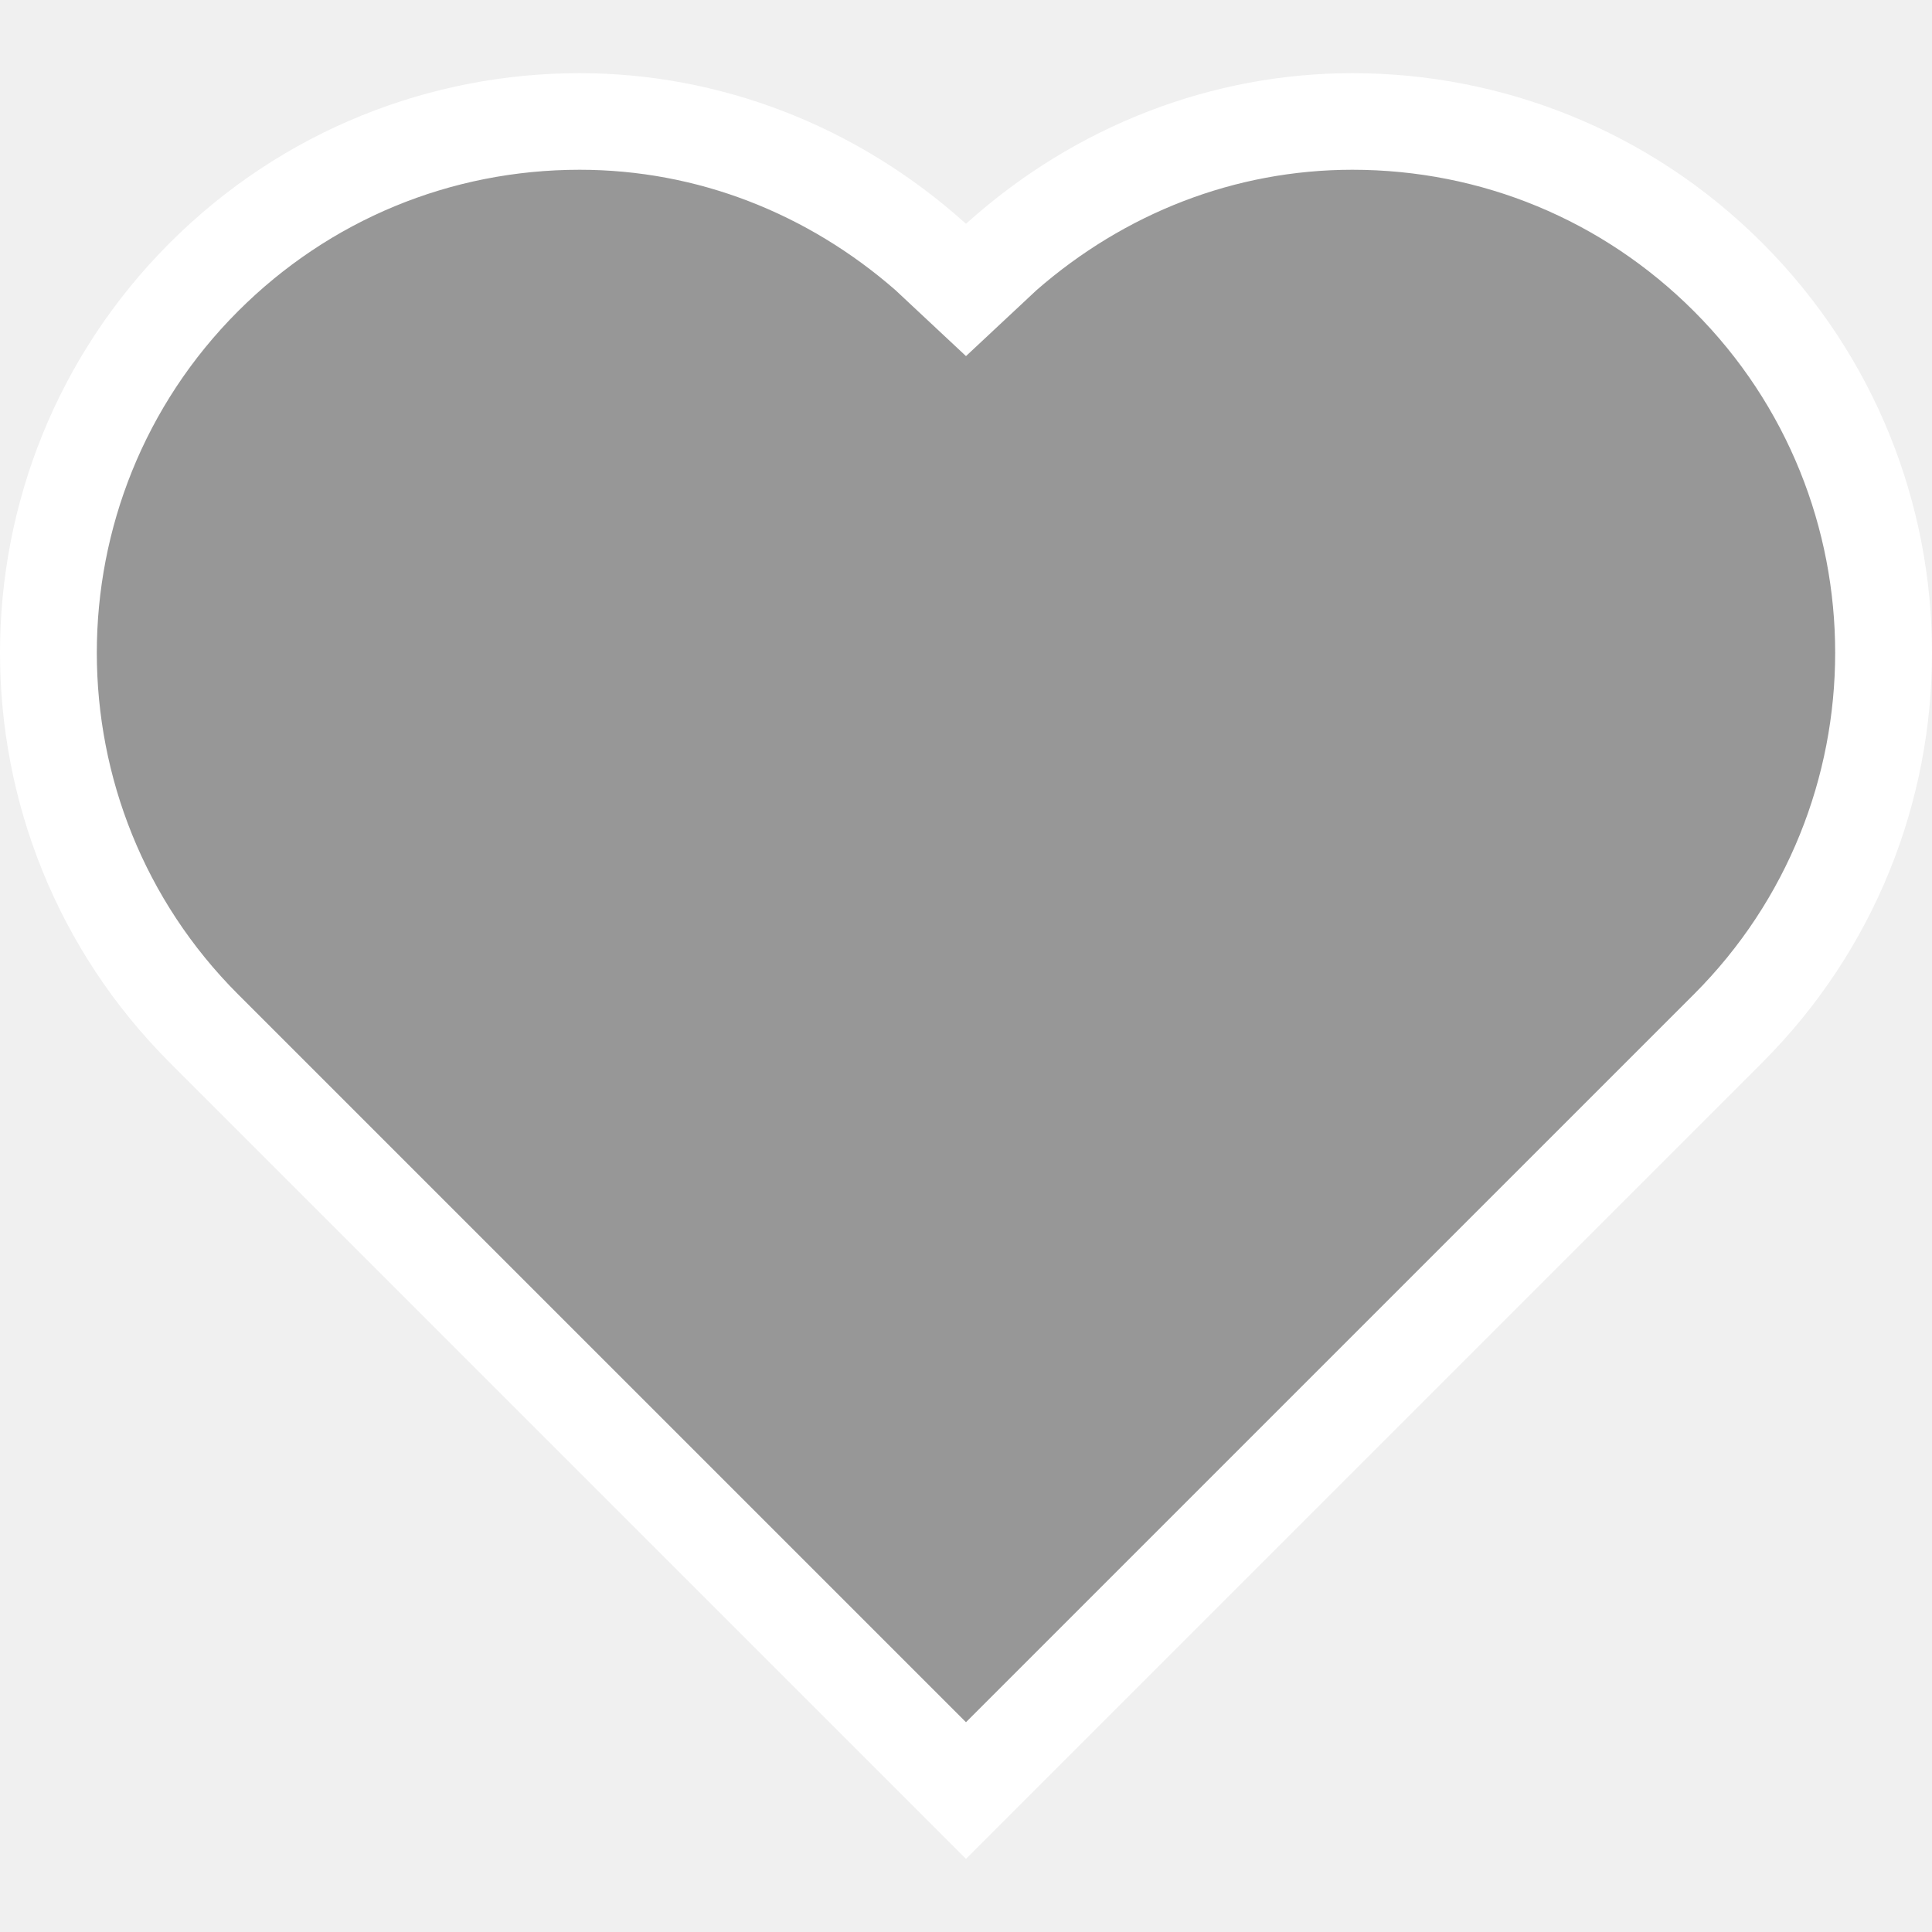
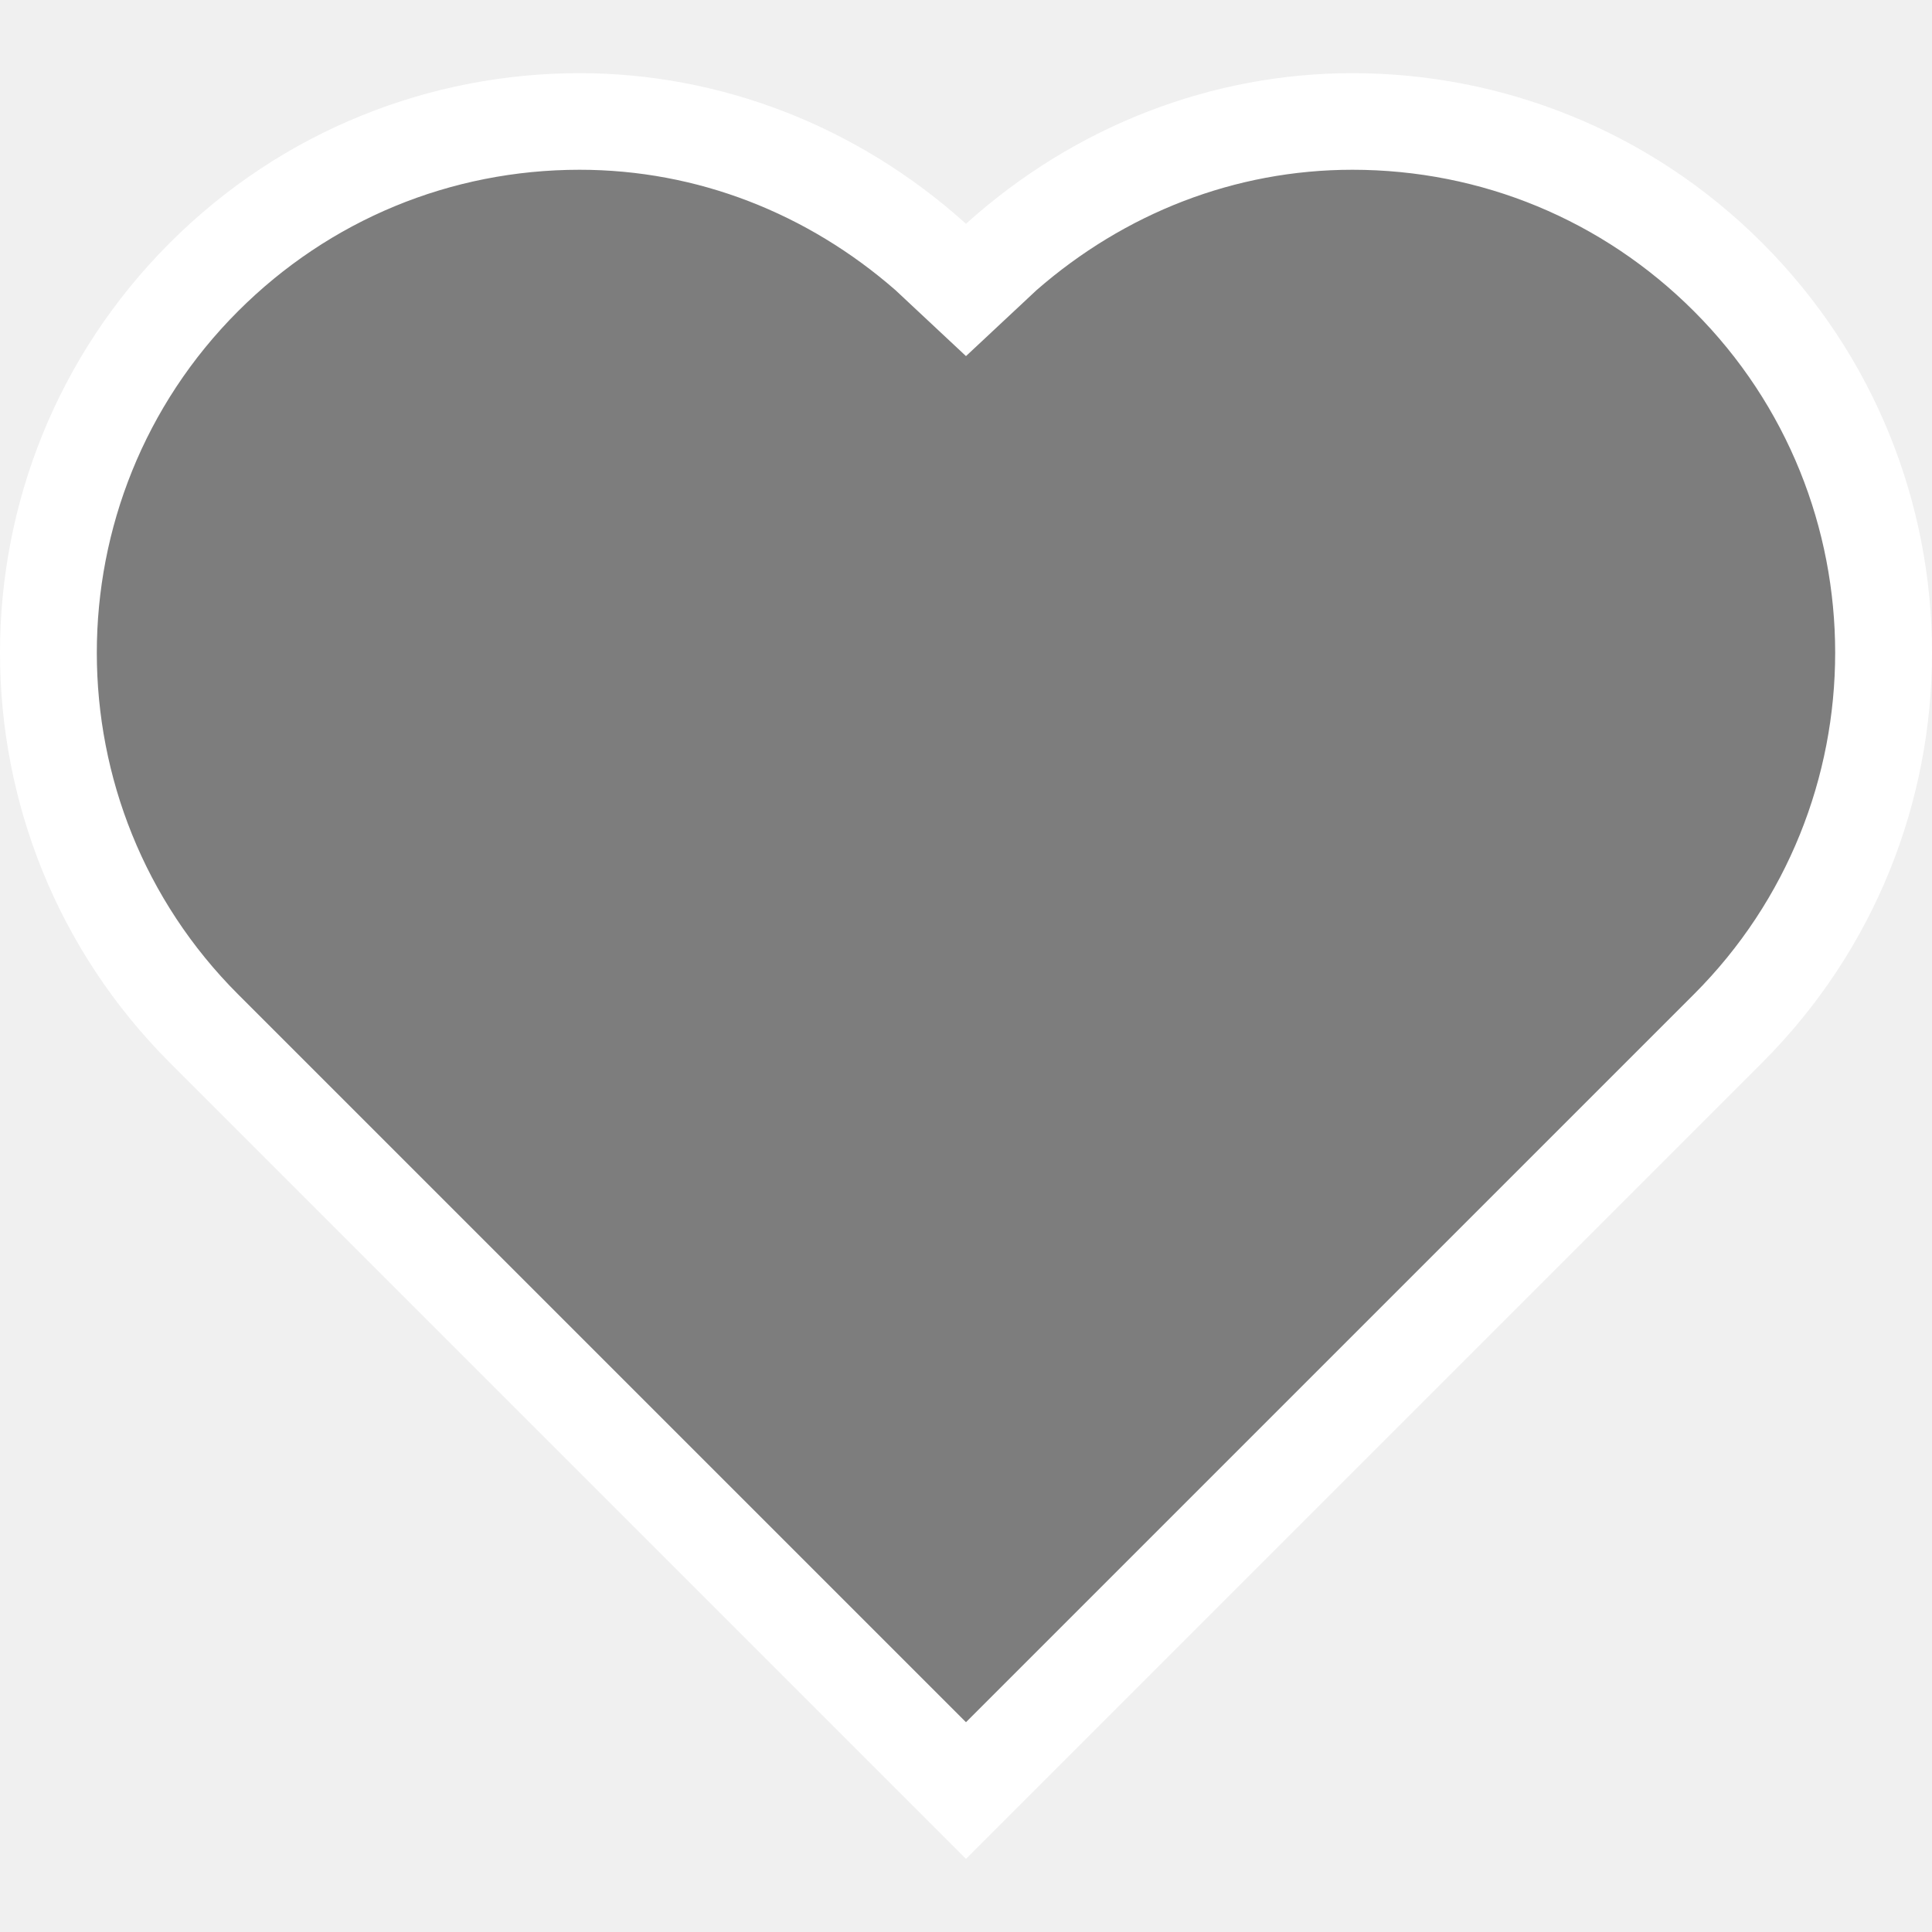
<svg xmlns="http://www.w3.org/2000/svg" version="1.1" id="Layer_1" x="0px" y="0px" viewBox="0 0 512.002 512.002" style="enable-background:new 0 0 512.002 512.002;" xml:space="preserve">
-   <path style="fill:#858585d5;" d="M255.998,474.506l201.958-201.958c26.556-26.556,41.182-61.909,41.182-99.558  s-14.626-73.003-41.182-99.558c-26.59-26.598-61.943-41.242-99.558-41.242c-33.493,0-66.21,12.442-92.433,35.337l-9.967,9.327  l-10.291-9.617C219.808,44.63,187.1,32.189,153.598,32.189c-37.615,0-72.969,14.643-99.558,41.242  c-26.556,26.556-41.182,61.909-41.182,99.558S27.484,246,54.039,272.547L255.998,474.506z" />
+   <path style="fill:#0505057c;" d="M255.998,474.506l201.958-201.958c26.556-26.556,41.182-61.909,41.182-99.558  s-14.626-73.003-41.182-99.558c-26.59-26.598-61.943-41.242-99.558-41.242c-33.493,0-66.21,12.442-92.433,35.337l-9.967,9.327  l-10.291-9.617C219.808,44.63,187.1,32.189,153.598,32.189c-37.615,0-72.969,14.643-99.558,41.242  c-26.556,26.556-41.182,61.909-41.182,99.558S27.484,246,54.039,272.547L255.998,474.506z" />
  <path style="fill:#FFF;" d="M255.998,492.613L467.01,281.601C527,221.612,527,124.366,467.01,64.377  c-29.995-29.995-69.299-44.988-108.612-44.988c-36.779,0-73.259,13.662-102.4,39.919c-29.15-26.257-65.621-39.919-102.4-39.919  c-39.313,0-78.618,14.993-108.612,44.988c-59.981,59.981-59.981,157.235,0,217.225L255.998,492.613z M63.085,82.476  c24.175-24.175,56.32-37.487,90.513-37.487c31.206,0,60.399,11.563,83.695,31.889l18.705,17.493l18.714-17.493  c23.296-20.318,52.489-31.889,83.686-31.889c34.193,0,66.33,13.312,90.513,37.487c49.911,49.903,49.903,131.115,0,181.018  L255.998,456.406L63.085,263.502C13.182,213.59,13.182,132.387,63.085,82.476z" />
  <g>
</g>
  <g>
</g>
  <g>
</g>
  <g>
</g>
  <g>
</g>
  <g>
</g>
  <g>
</g>
  <g>
</g>
  <g>
</g>
  <g>
</g>
  <g>
</g>
  <g>
</g>
  <g>
</g>
  <g>
</g>
  <g>
</g>
</svg>
